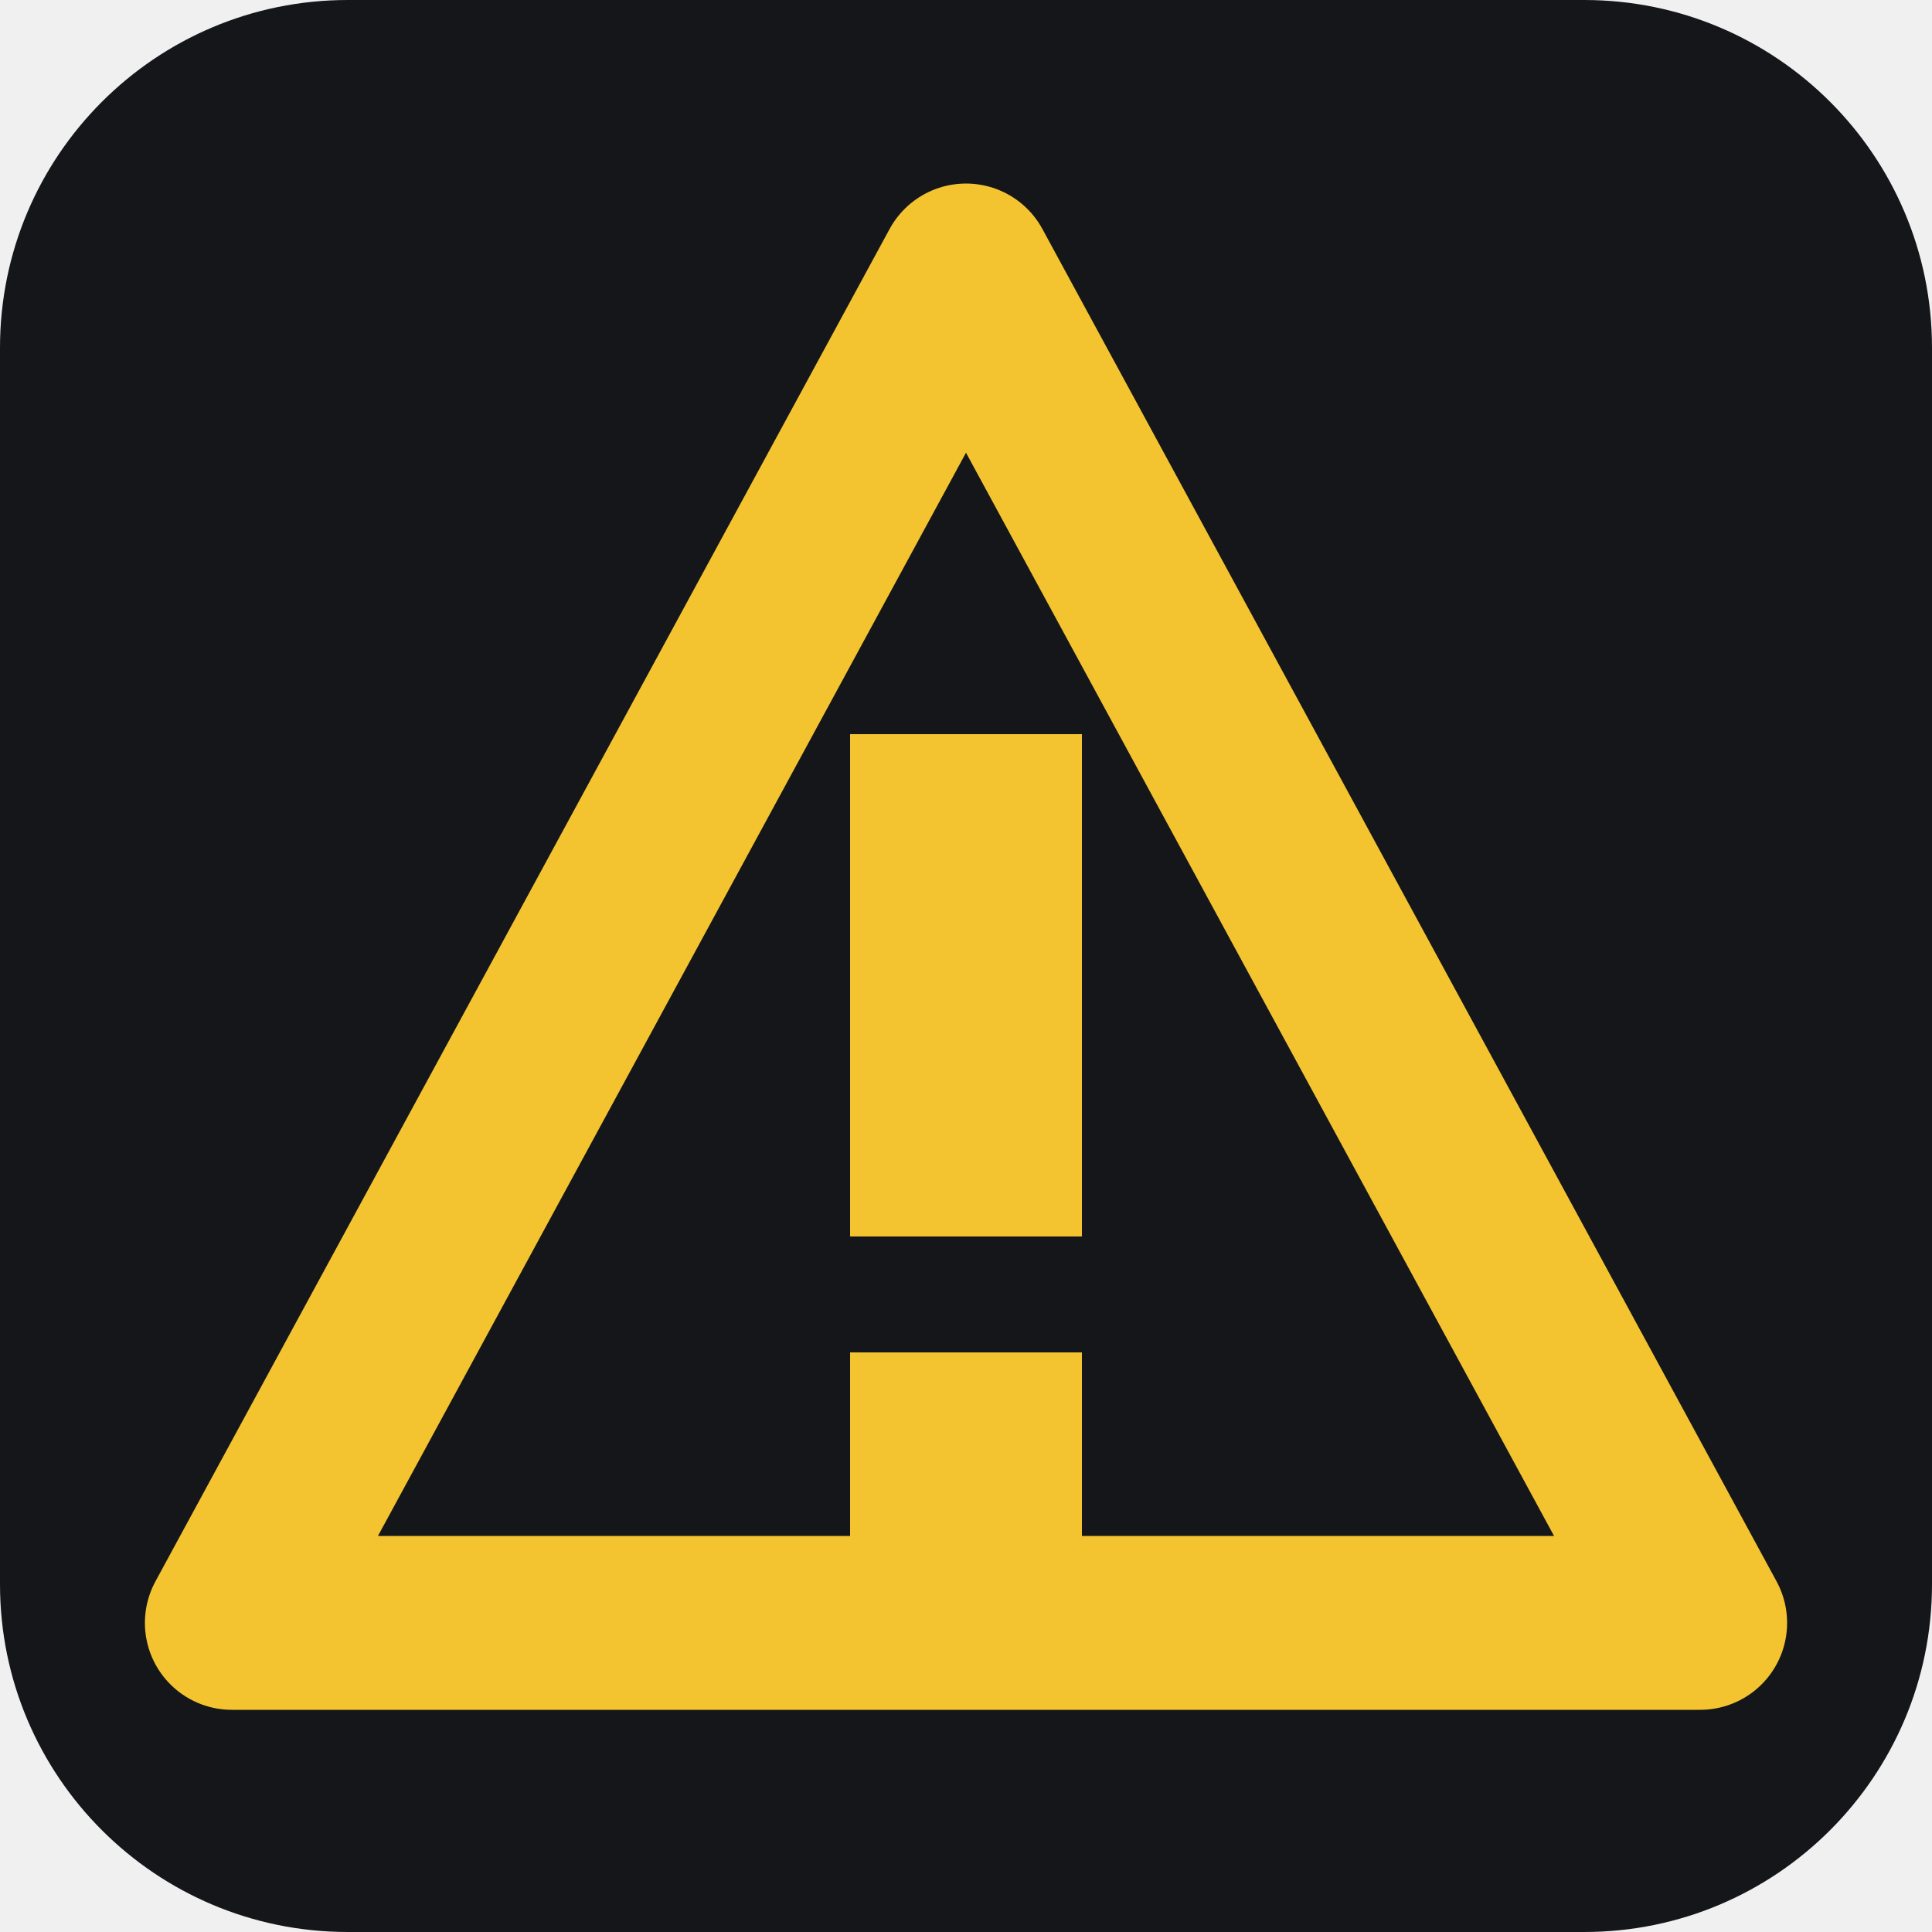
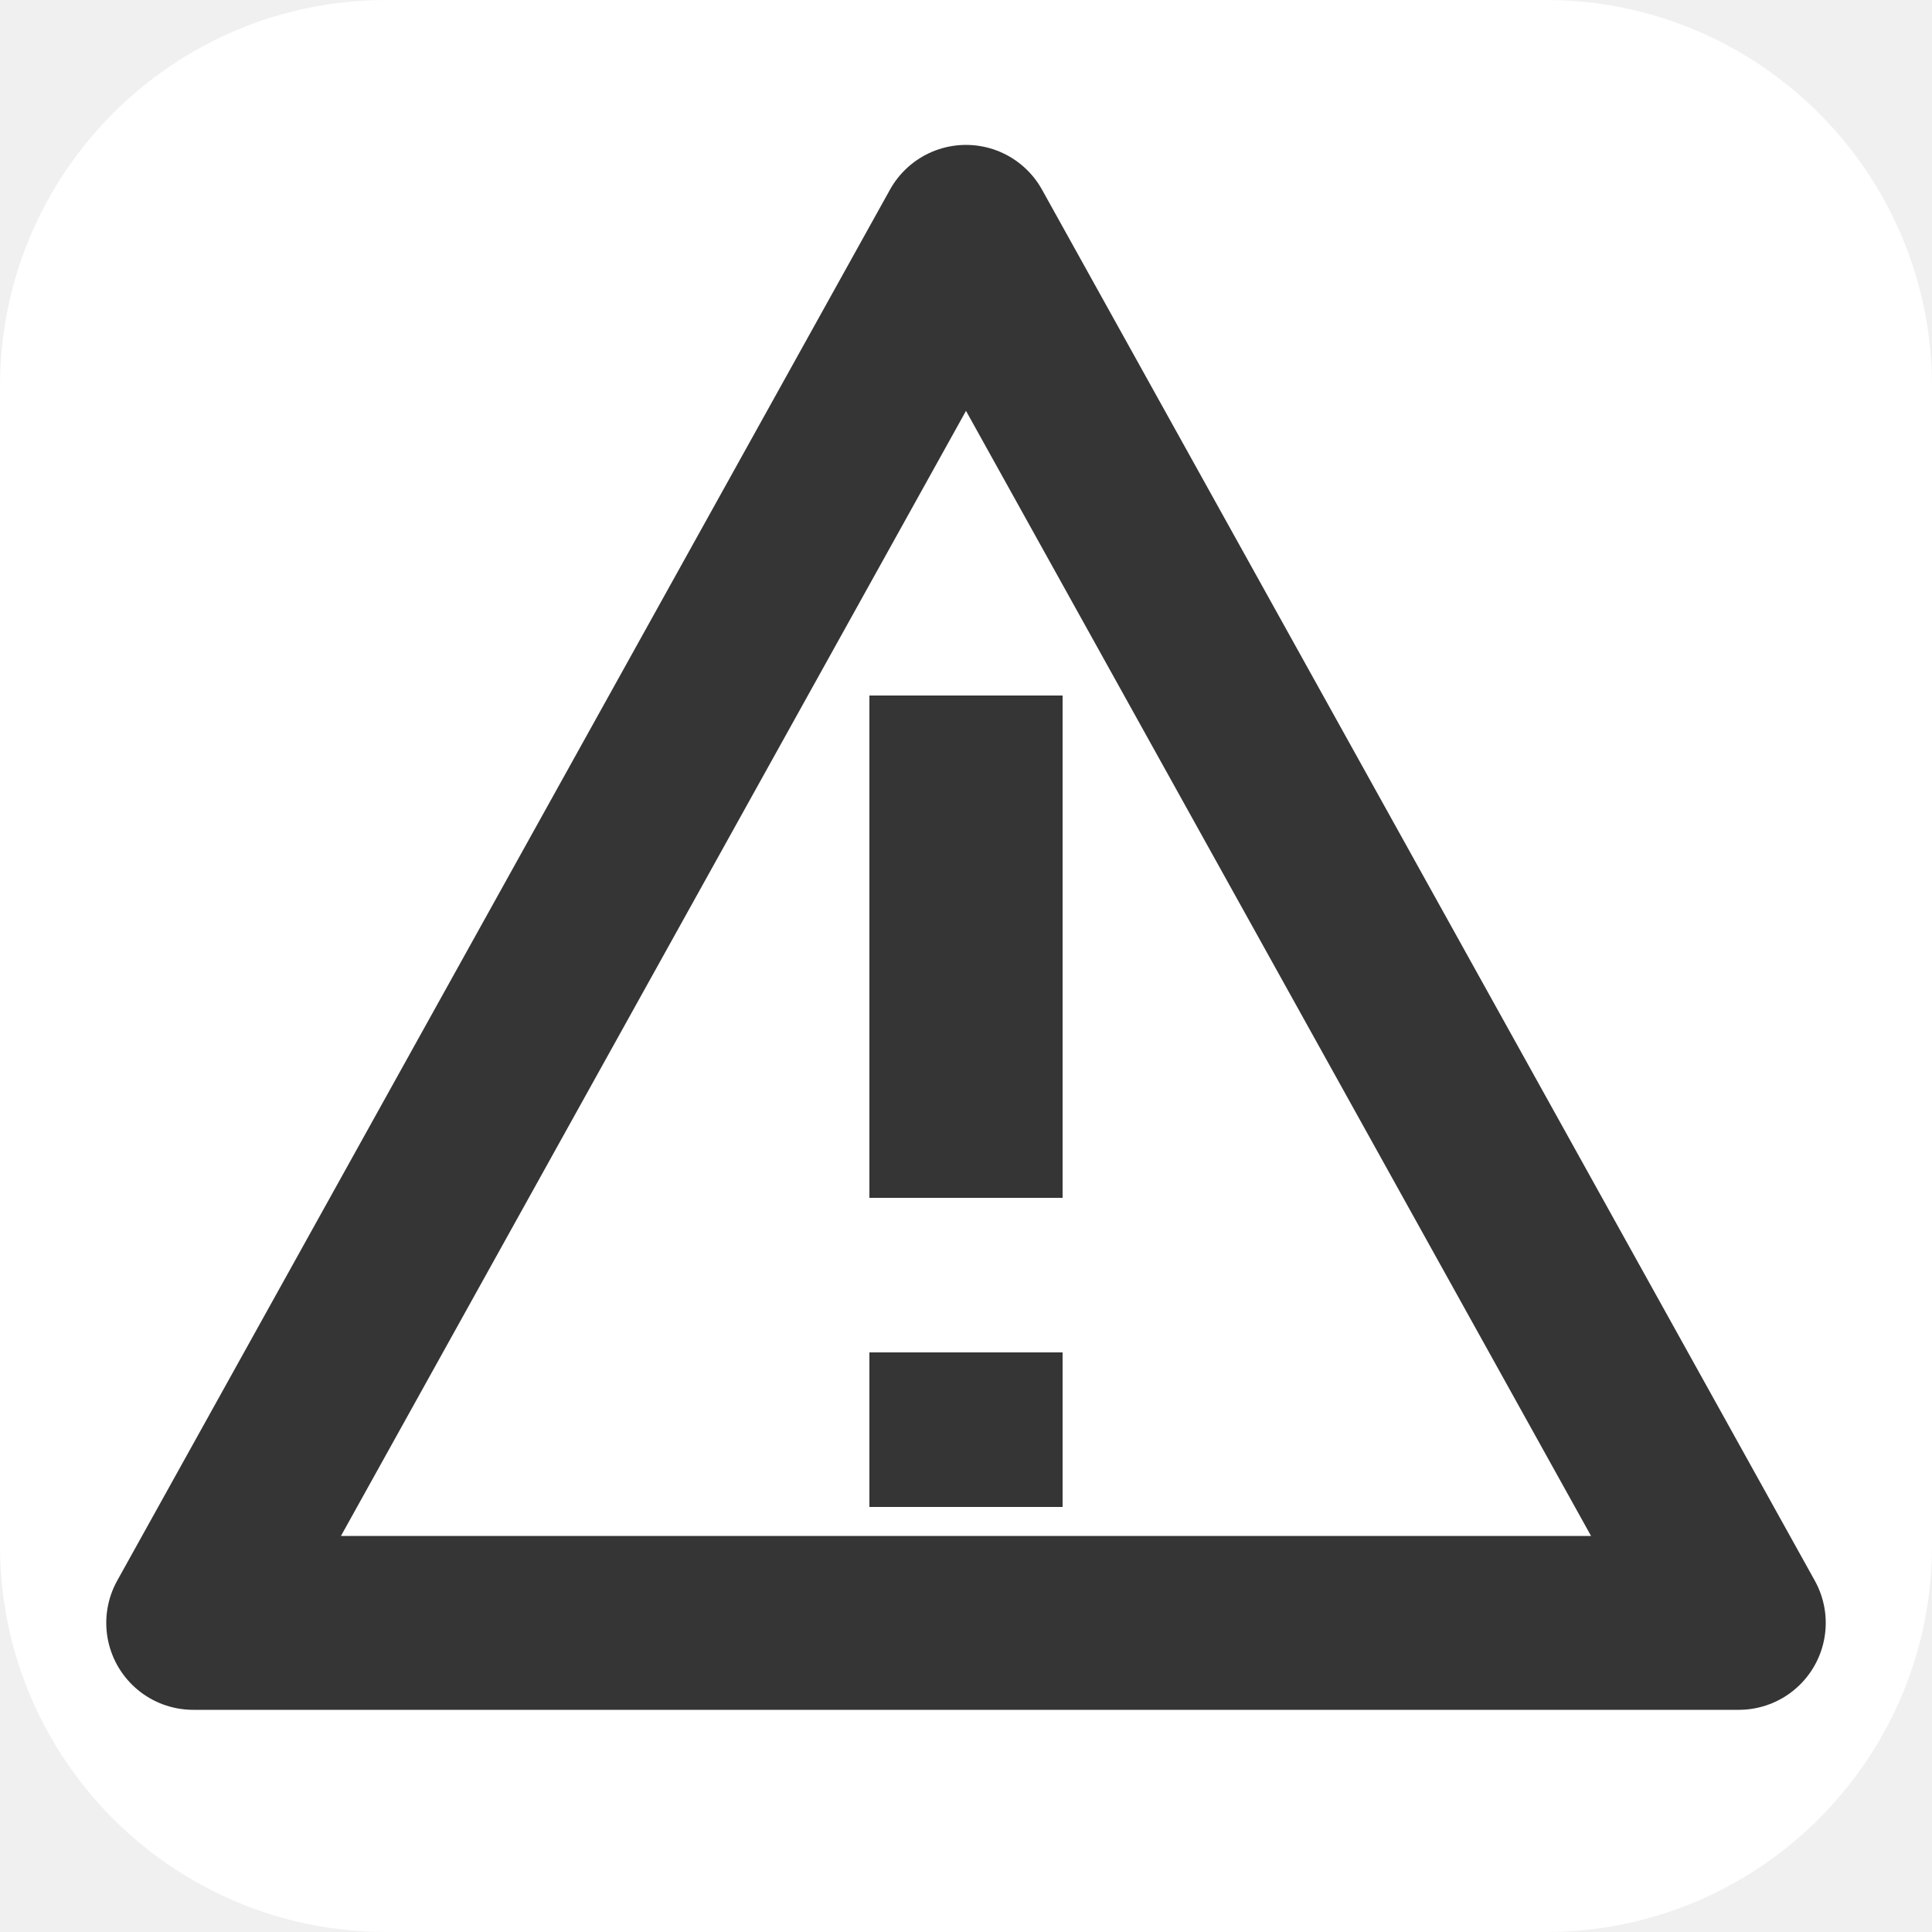
<svg xmlns="http://www.w3.org/2000/svg" viewBox="0 0 100 100">
-   <rect width="100" height="100" rx="18" fill="#14161a" />
-   <polygon points="50,14 88,84 12,84" fill="none" stroke="#f4c430" stroke-width="9" stroke-linejoin="round" />
-   <rect x="44" y="38" width="12" height="26" fill="#f4c430" />
-   <rect x="44" y="70" width="12" height="10" fill="#f4c430" />
+   <rect width="100" height="100" rx="20" fill="#ffffff" />
+   <polygon points="50,12 90,84 10,84" fill="none" stroke="#353535" stroke-width="9" stroke-linejoin="round" />
+   <rect x="45" y="36" width="10" height="26" fill="#353535" />
+   <rect x="45" y="70" width="10" height="8" fill="#353535" />
</svg>
